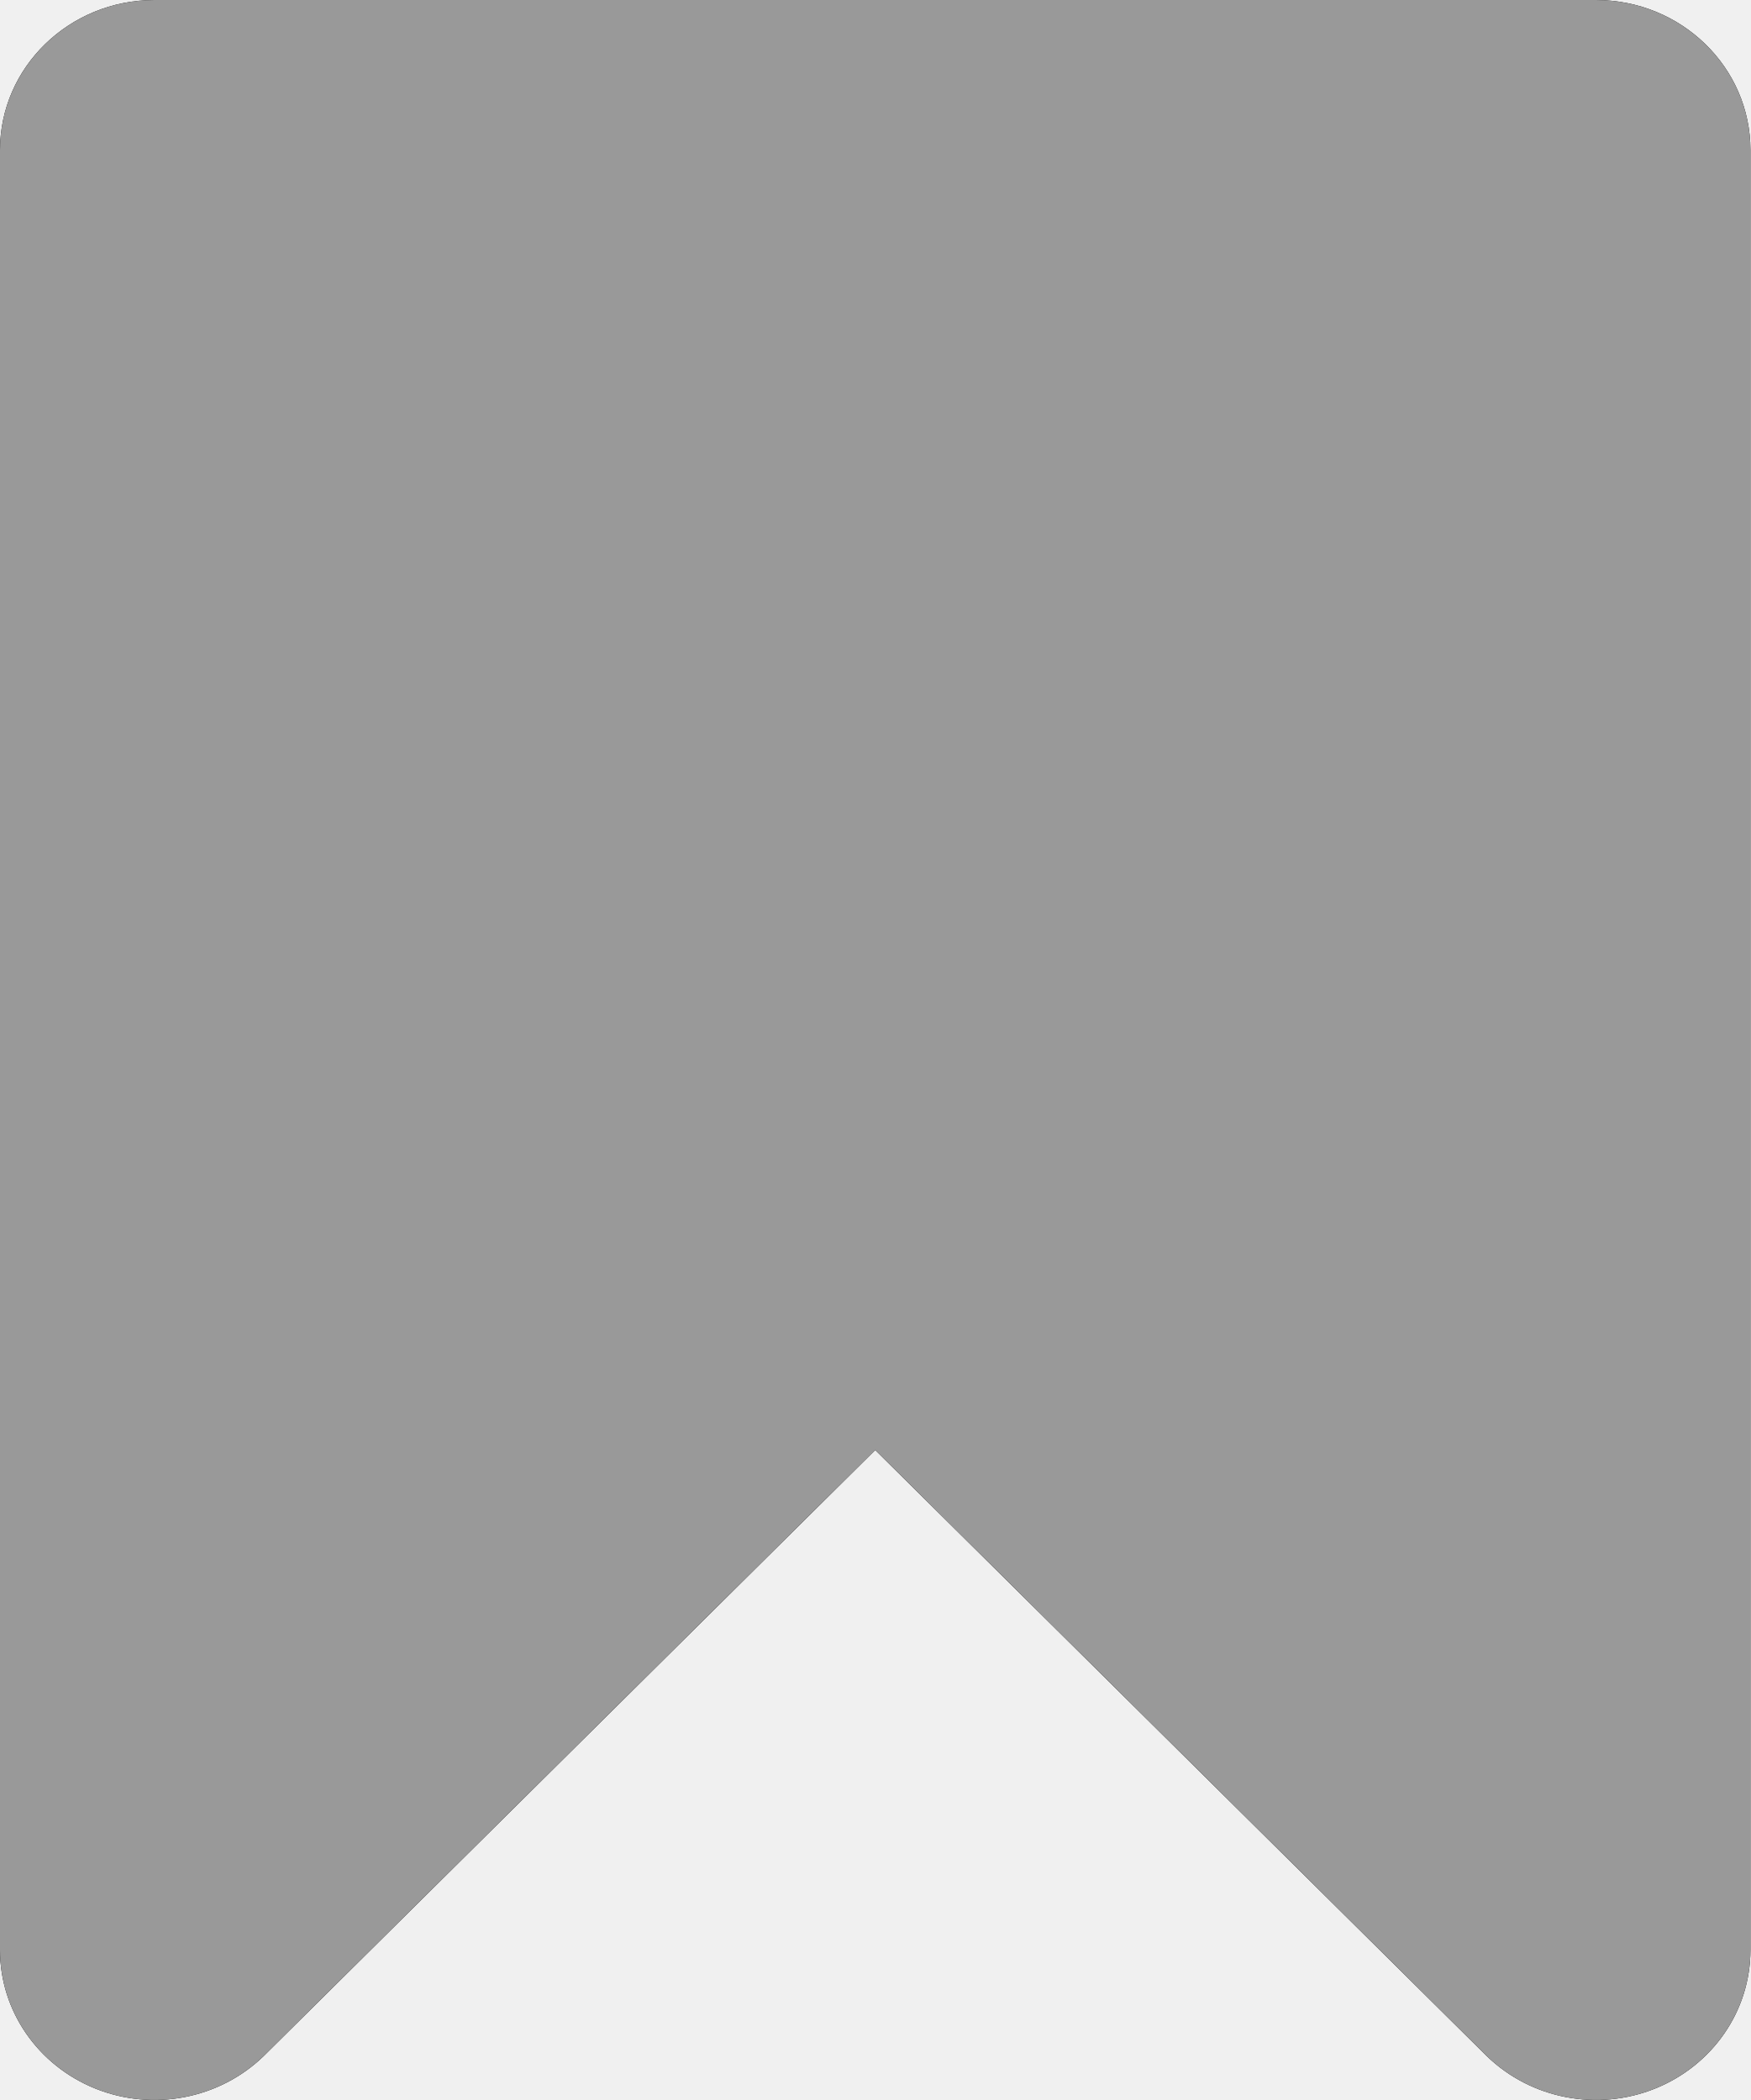
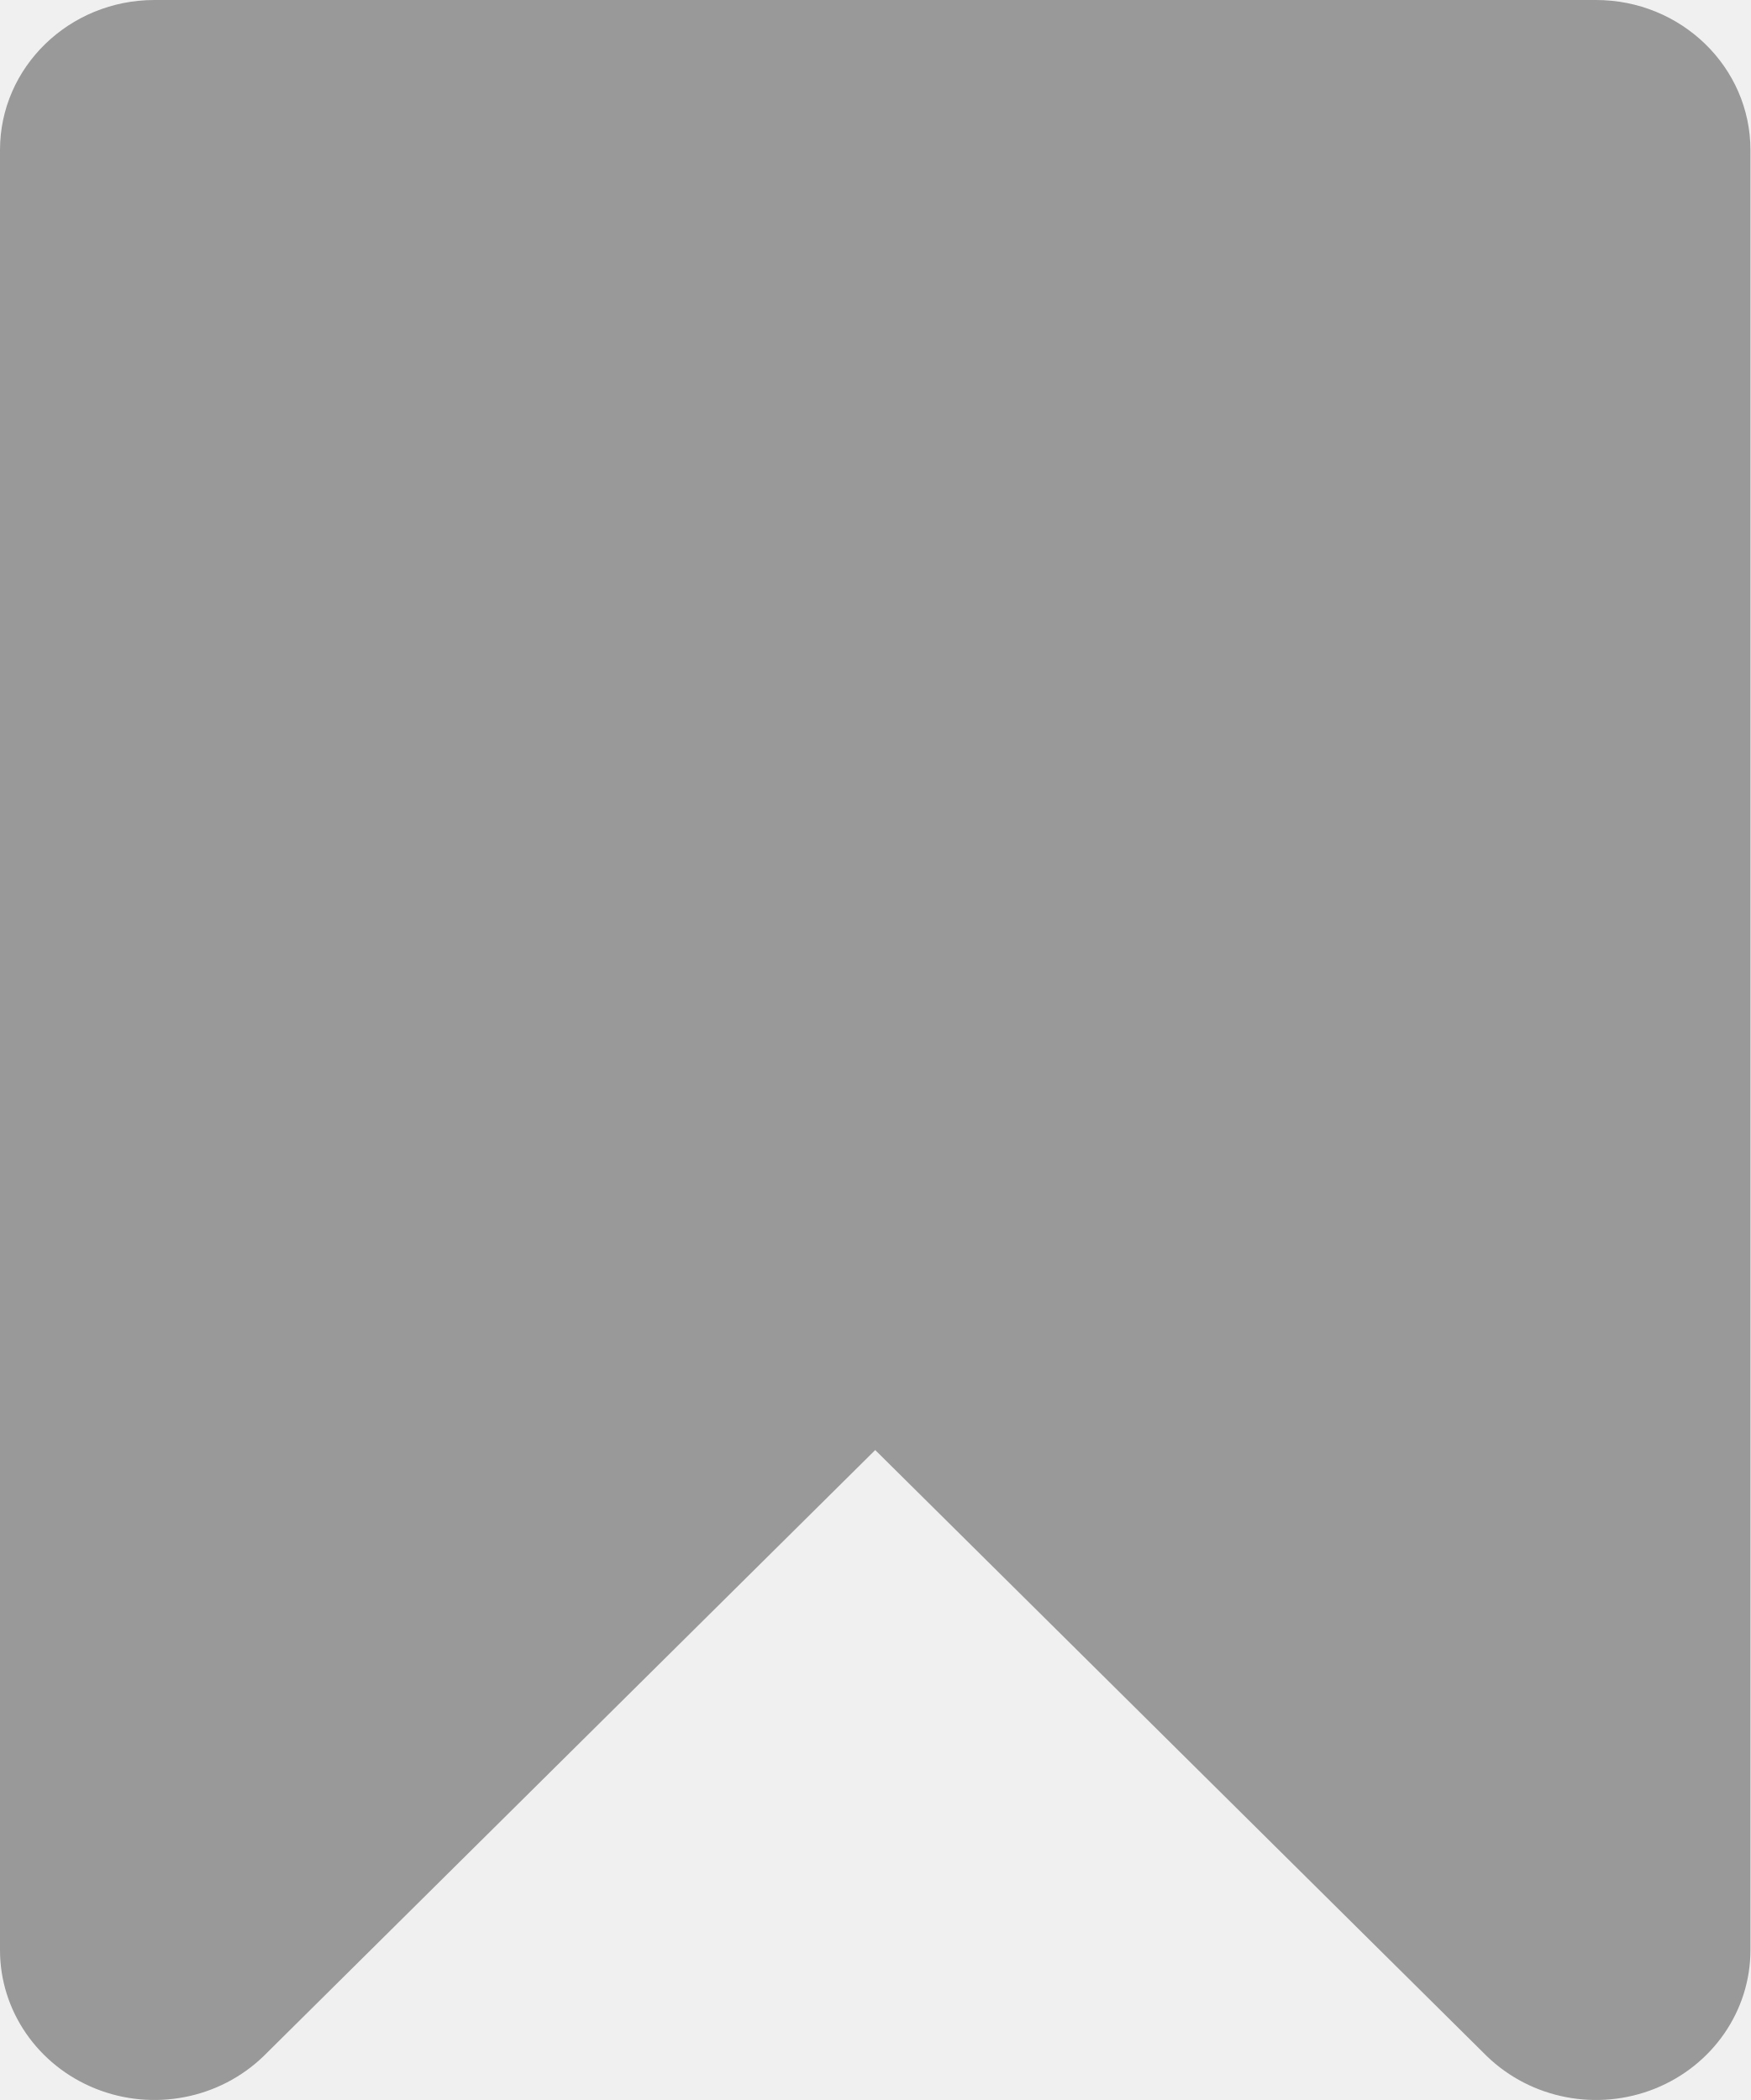
- <svg xmlns="http://www.w3.org/2000/svg" xmlns:xlink="http://www.w3.org/1999/xlink" width="15px" height="18px" viewBox="0 0 15 18" version="1.1">
-   <defs>
-     <path d="M18.676,3 L6.324,3 C5.593,3 5,3.576 5,4.286 L5,19.715 C5,20.235 5.323,20.703 5.817,20.902 C6.311,21.101 6.88,20.991 7.259,20.624 L12.5,15.429 L17.741,20.624 C18.12,20.991 18.689,21.101 19.183,20.902 C19.677,20.703 20,20.235 20,19.715 L20,4.286 C20,3.576 19.407,3 18.676,3 Z" id="path-1" />
-   </defs>
+ <svg xmlns="http://www.w3.org/2000/svg" width="15px" height="18px" viewBox="0 0 15 18" version="1.1">
  <g id="DESIGN-SYSTEM" stroke="none" stroke-width="1" fill="none" fill-rule="evenodd">
    <g id="Icons" transform="translate(-529, -283)">
-       <g id="Icon-bookmark-active" transform="translate(524, 280)">
-         <mask id="mask-2" fill="white">
-           <use xlink:href="#path-1" />
-         </mask>
-         <use id="Shape" fill="#000000" xlink:href="#path-1" />
-         <g id="Group" mask="url(#mask-2)" fill="#999999">
-           <g id="COLOR/-black">
-             <rect id="Rectangle-2-Copy-3" x="0" y="0" width="24" height="24" />
-           </g>
+       <g id="Card-menu-icons" transform="translate(524, 193)">
+         <g id="Icon-bookmark-Copy" transform="translate(5, 90)">
+           <path fill="#999999" d="M13.676,0 L1.324,0 C0.593,0 0,0.576 0,1.286 L0,16.715 C0,17.235 0.323,17.703 0.817,17.902 C1.311,18.101 1.88,17.991 2.259,17.624 L7.5,12.429 L12.741,17.624 C13.12,17.991 13.689,18.101 14.183,17.902 C14.677,17.703 15,17.235 15,16.715 L15,1.286 C15,0.576 14.407,0 13.676,0 Z" />
        </g>
      </g>
    </g>
  </g>
</svg>
